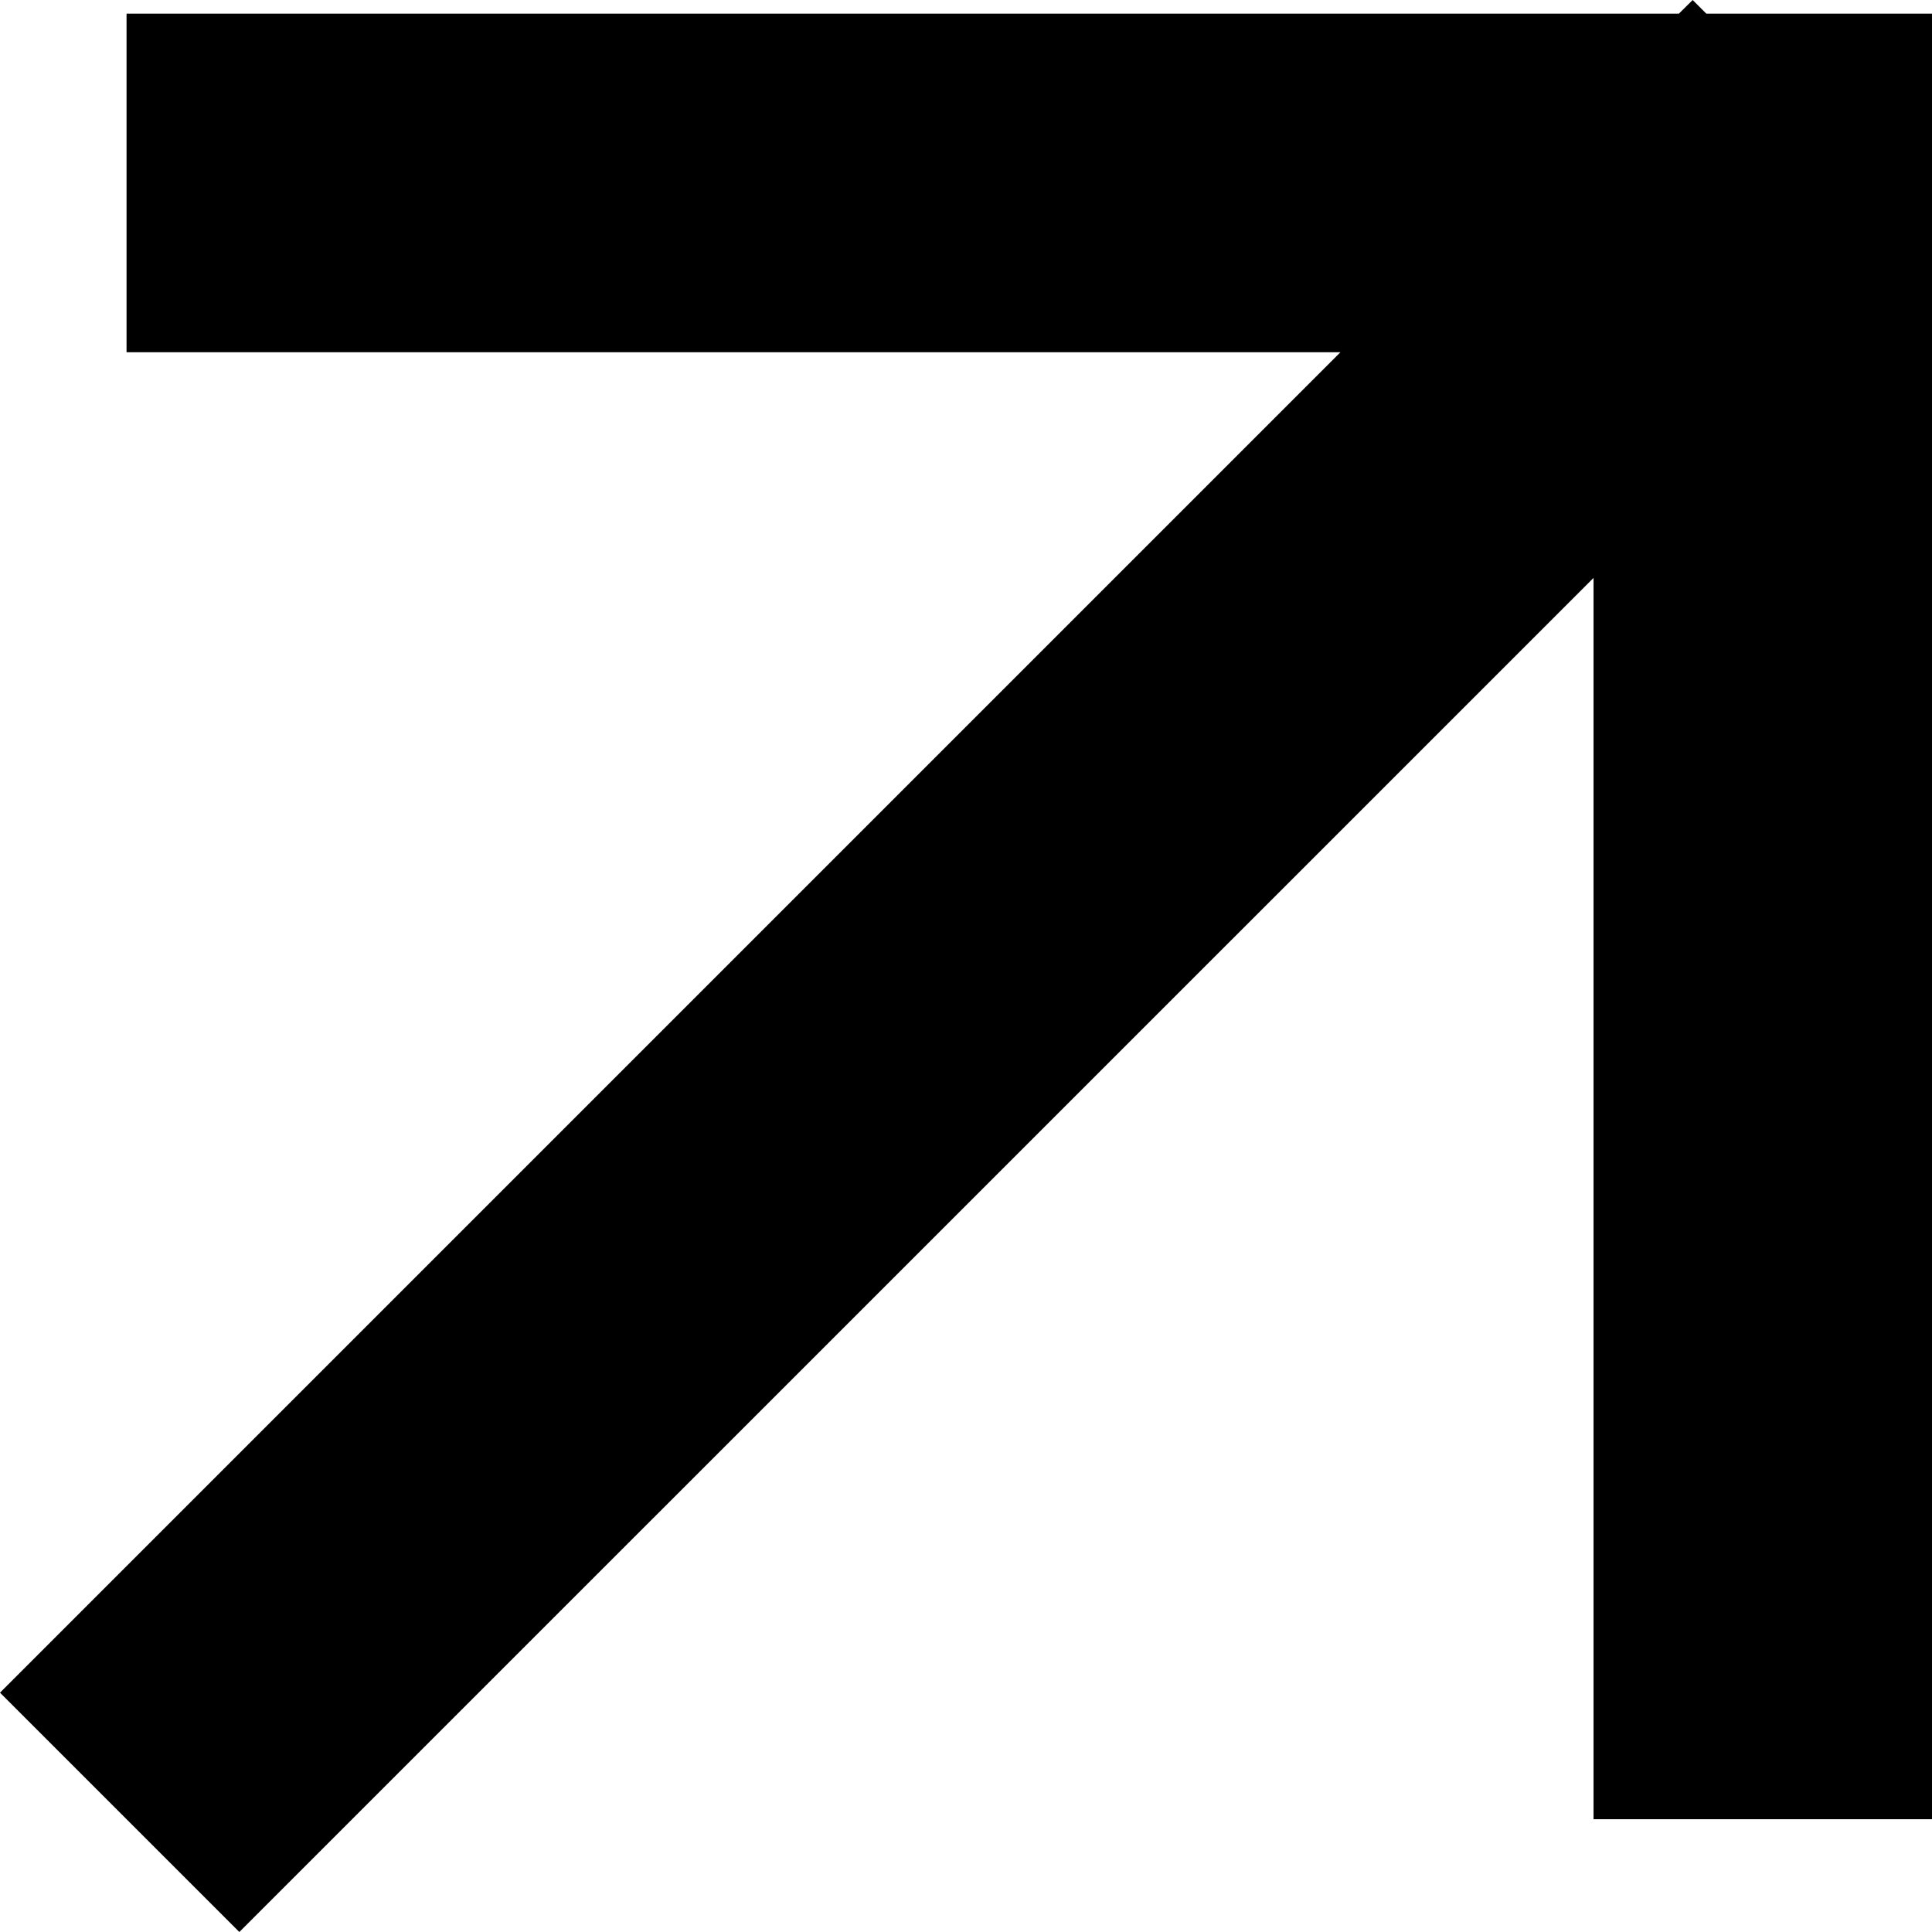
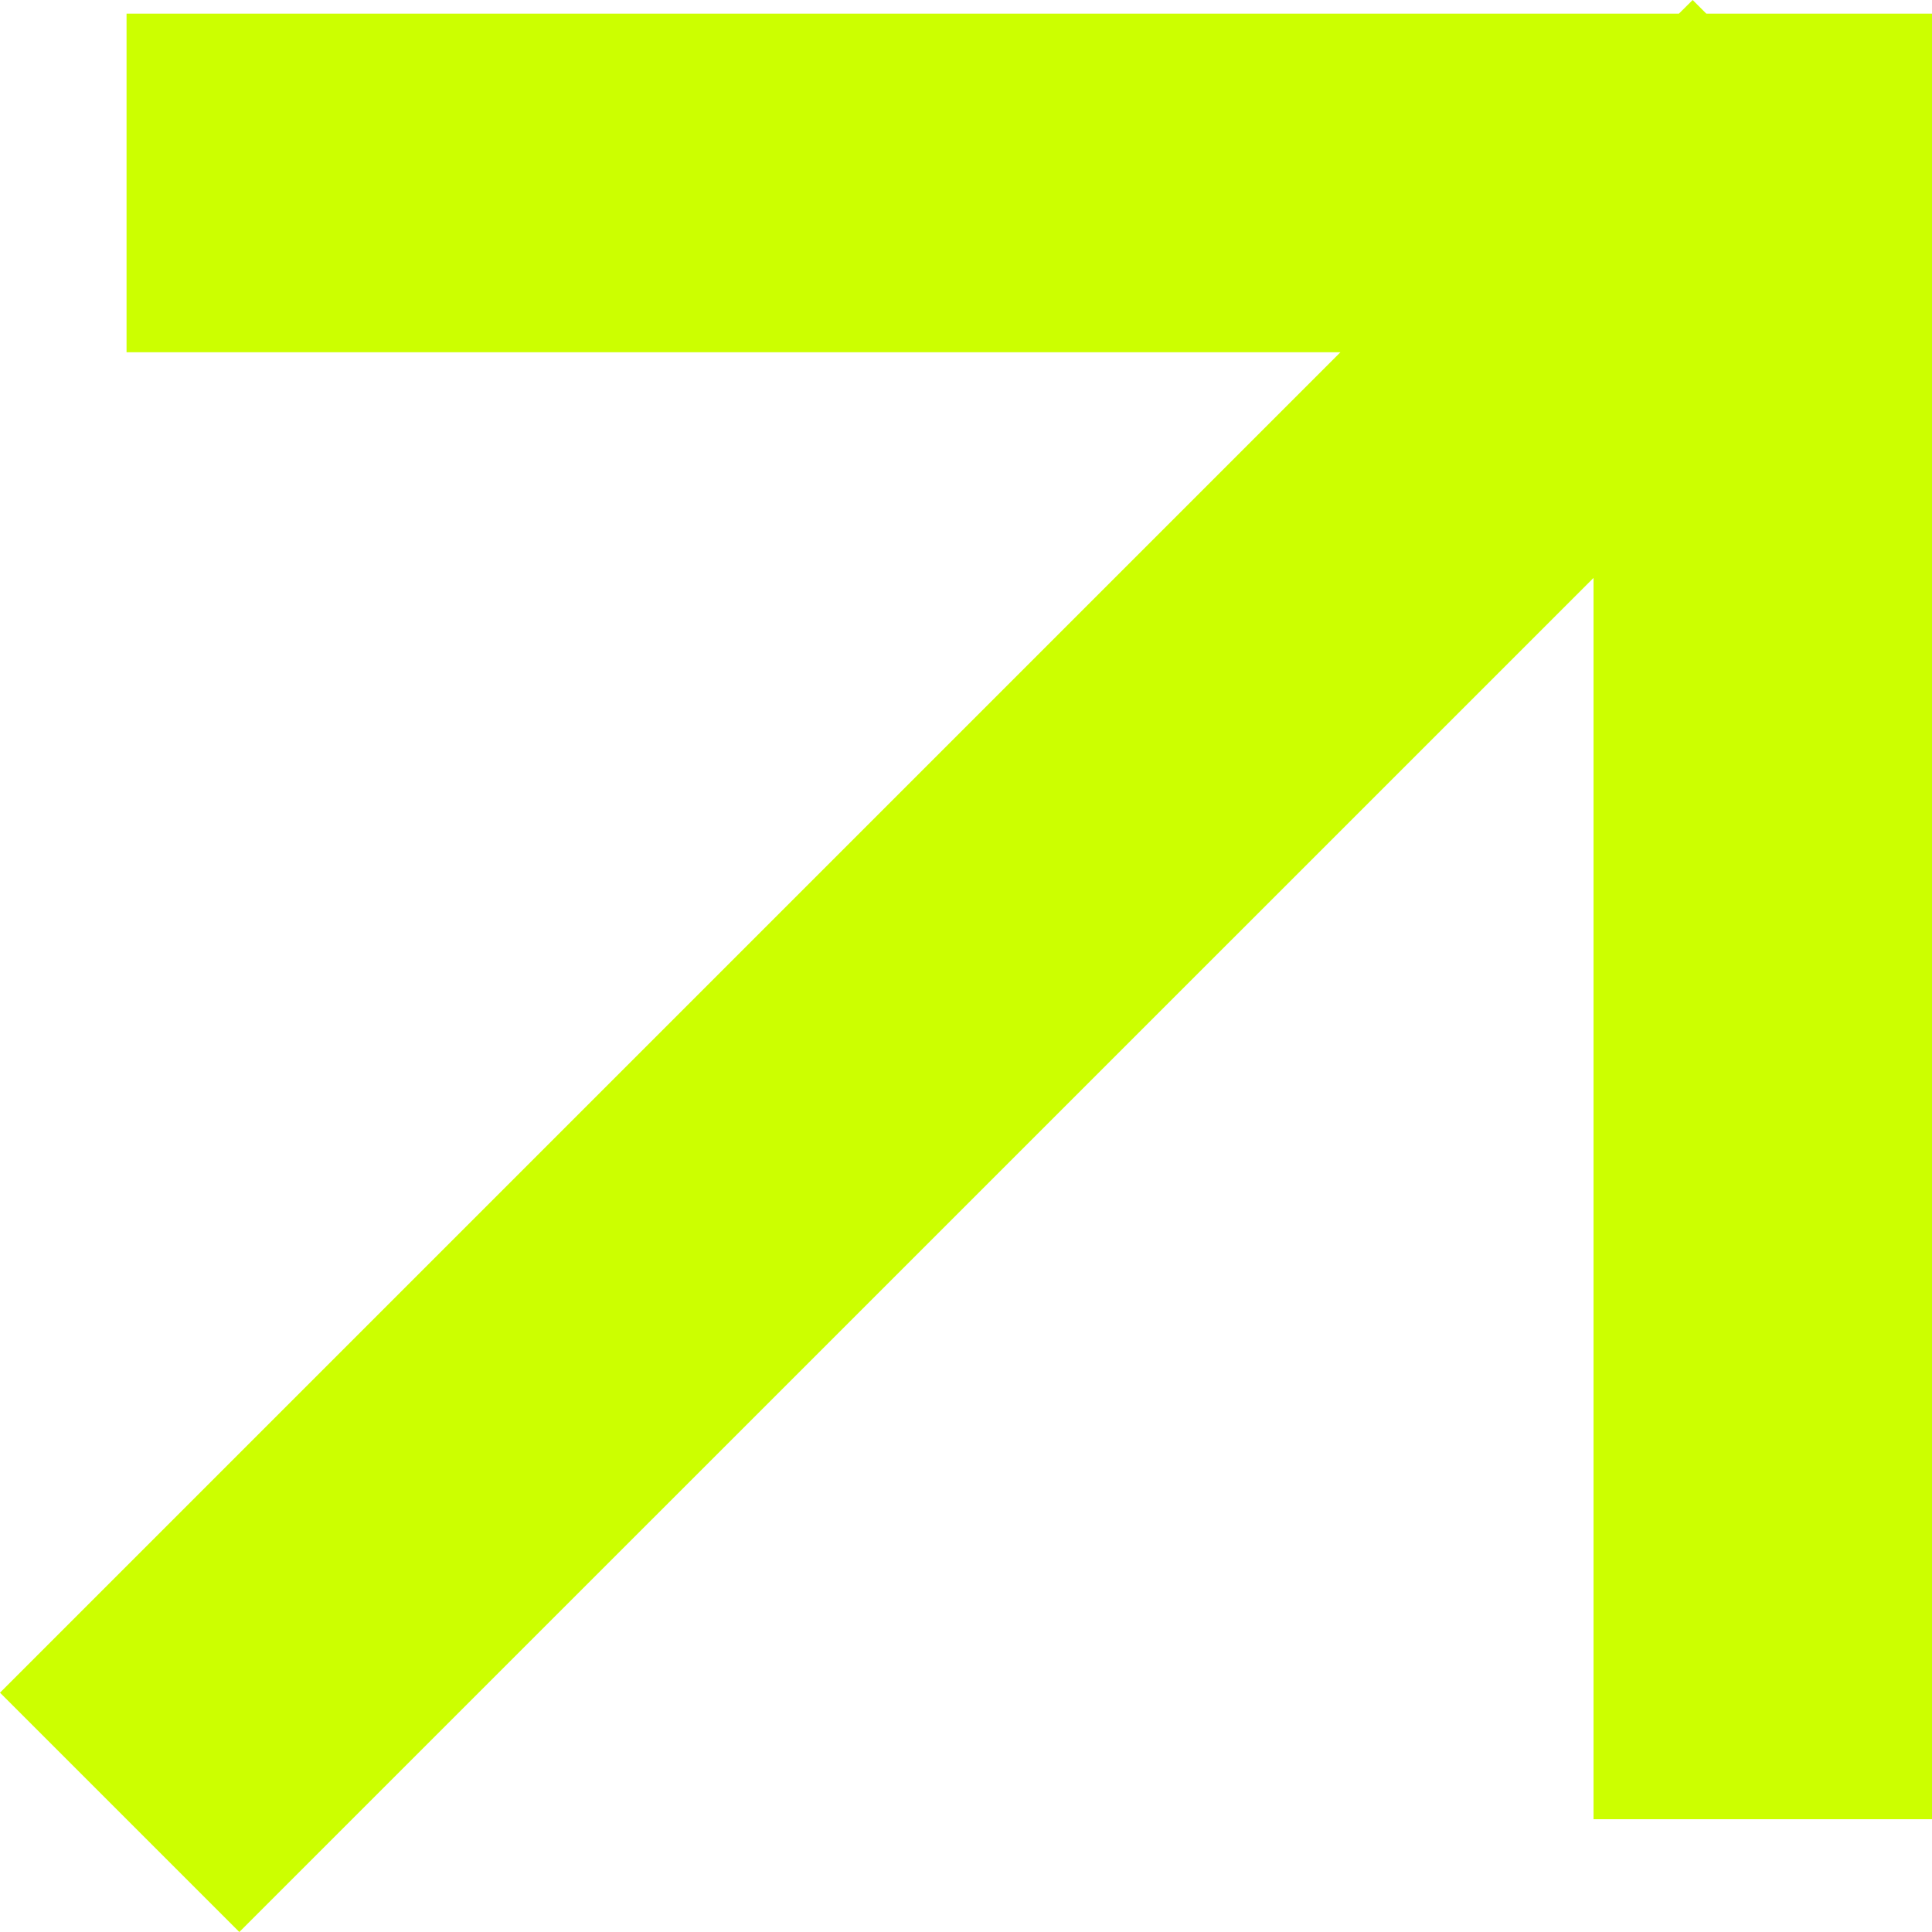
<svg xmlns="http://www.w3.org/2000/svg" width="16" height="16" viewBox="0 0 16 16" fill="none">
-   <path fill-rule="evenodd" clip-rule="evenodd" d="M13.197 4.786L1.982 16L0 14.018L11.101 2.917H1.048V0.113H13.904L14.018 0L14.131 0.113H16V15.066H13.197L13.197 4.786Z" fill="black" />
+   <path fill-rule="evenodd" clip-rule="evenodd" d="M13.197 4.786L1.982 16L0 14.018L11.101 2.917H1.048V0.113H13.904L14.018 0L14.131 0.113H16V15.066H13.197L13.197 4.786Z" fill="#CCFF00" />
</svg>
